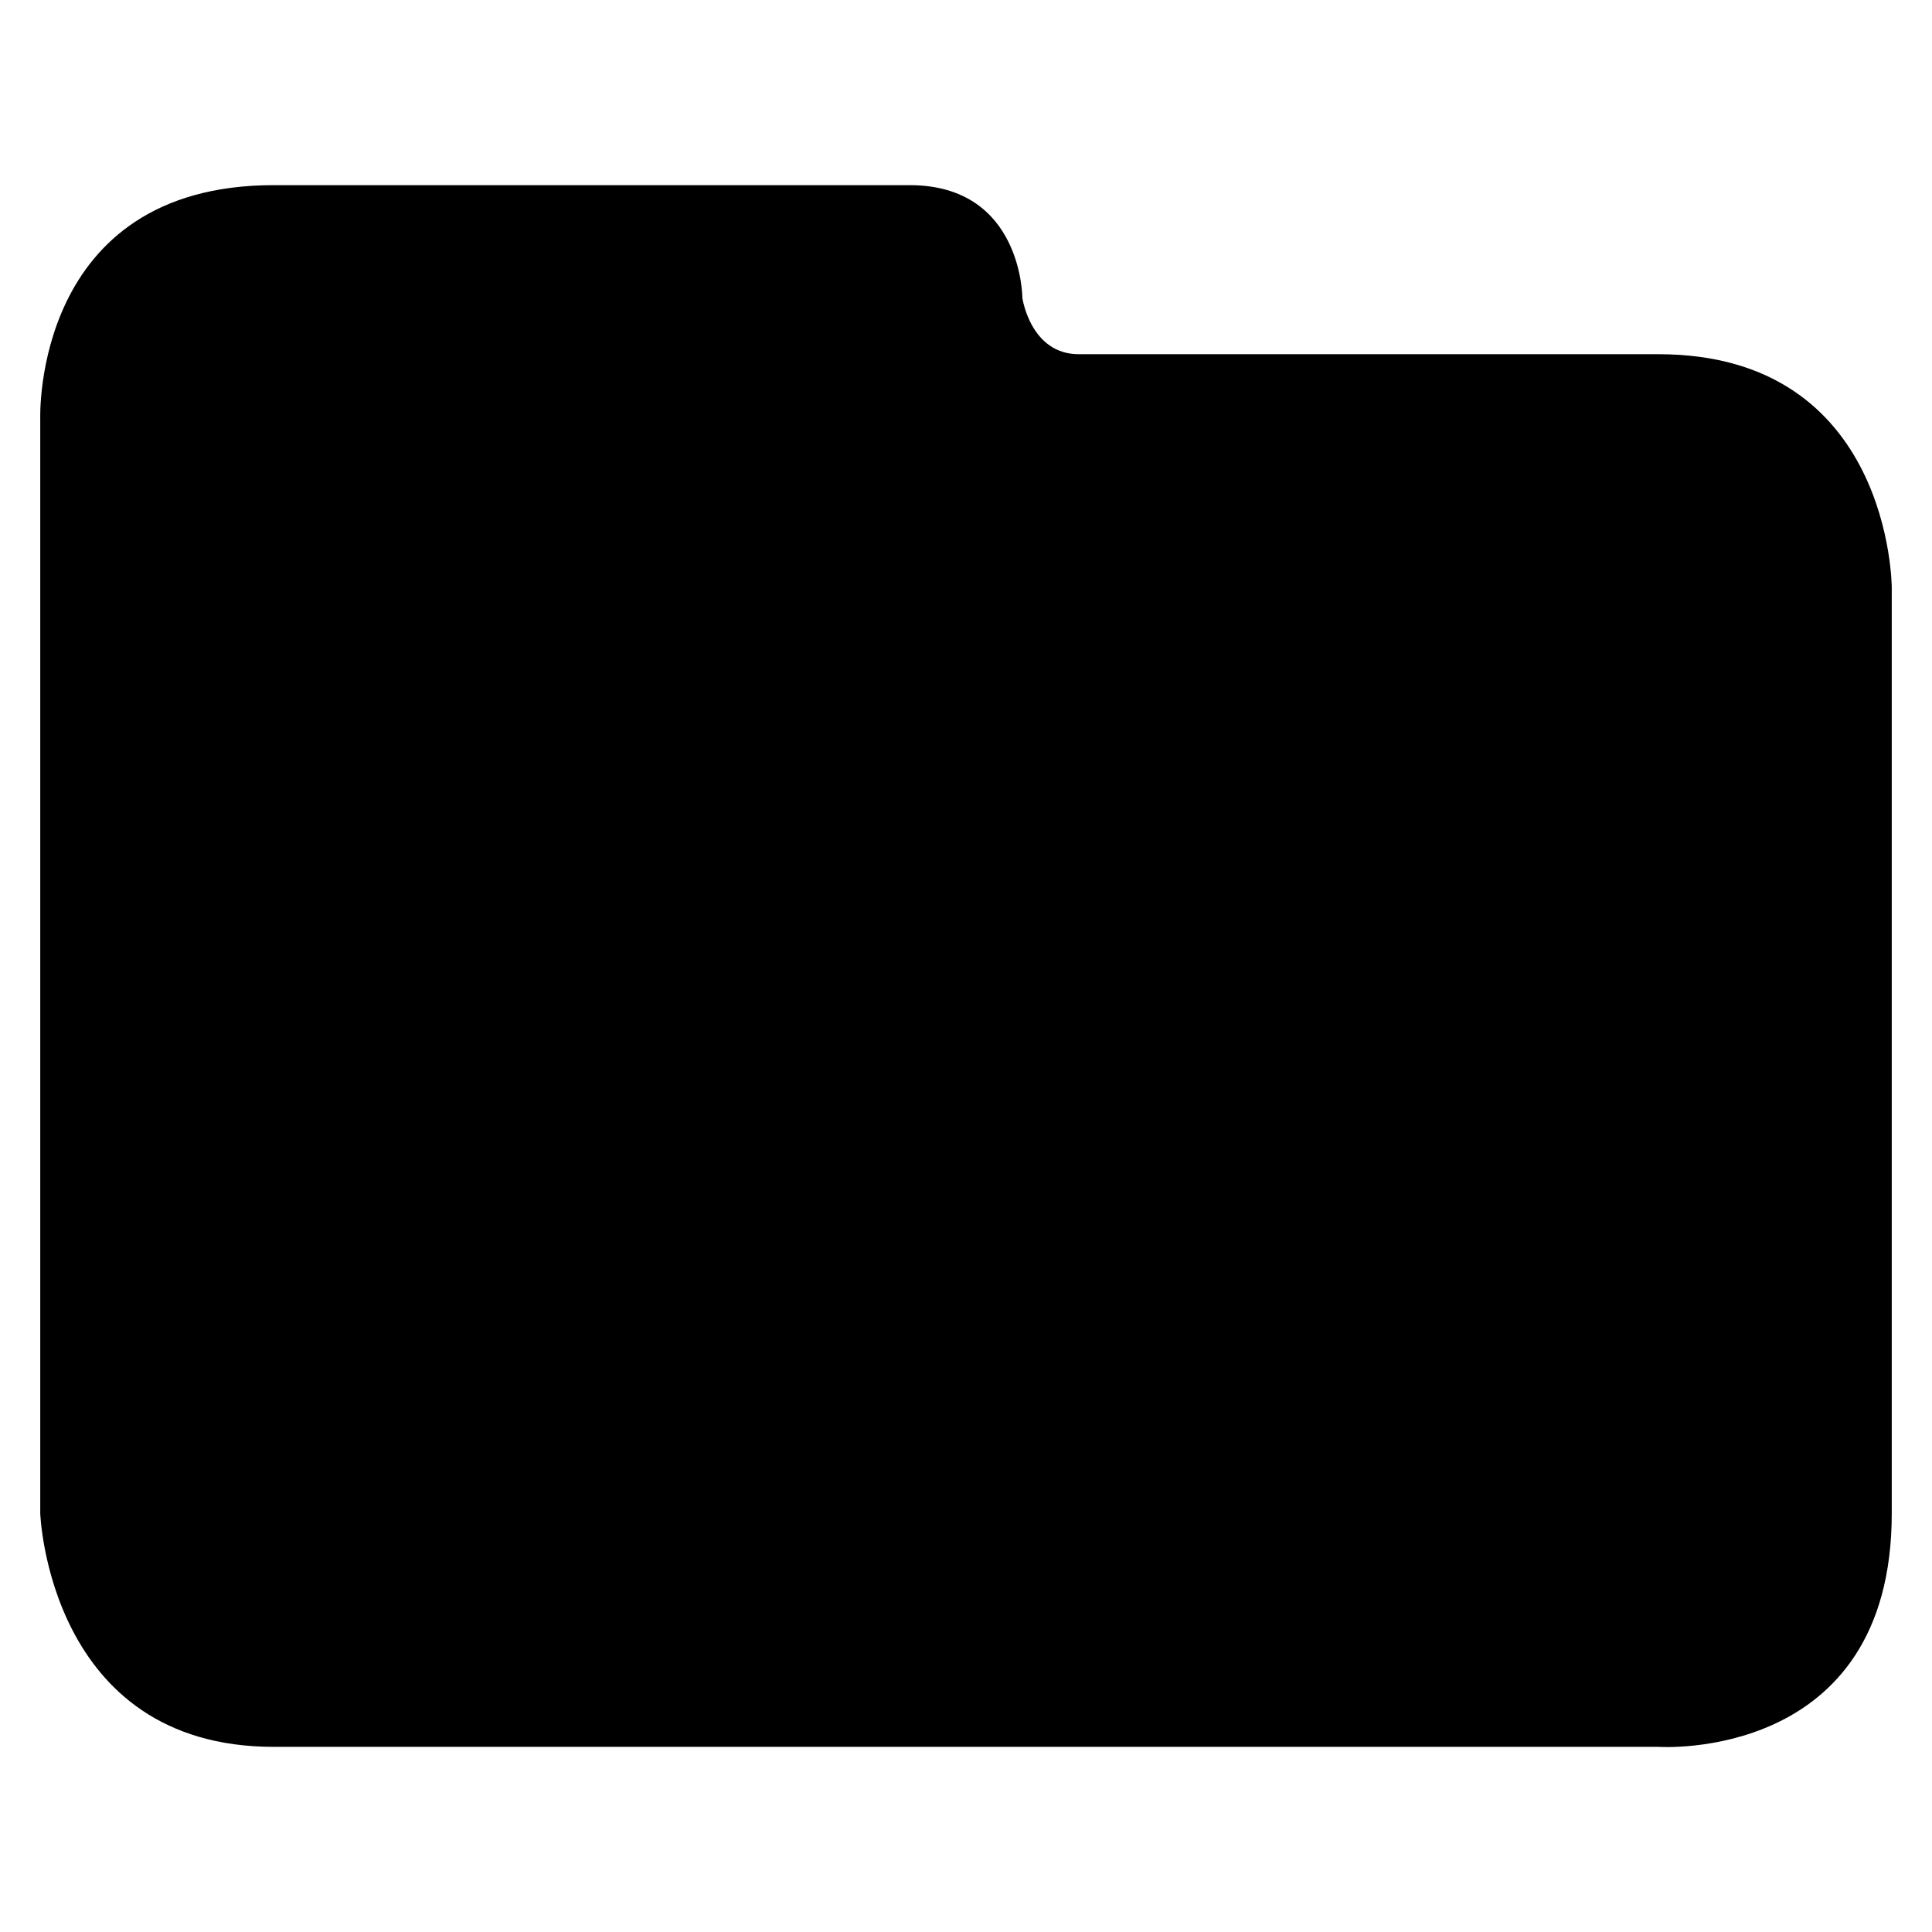
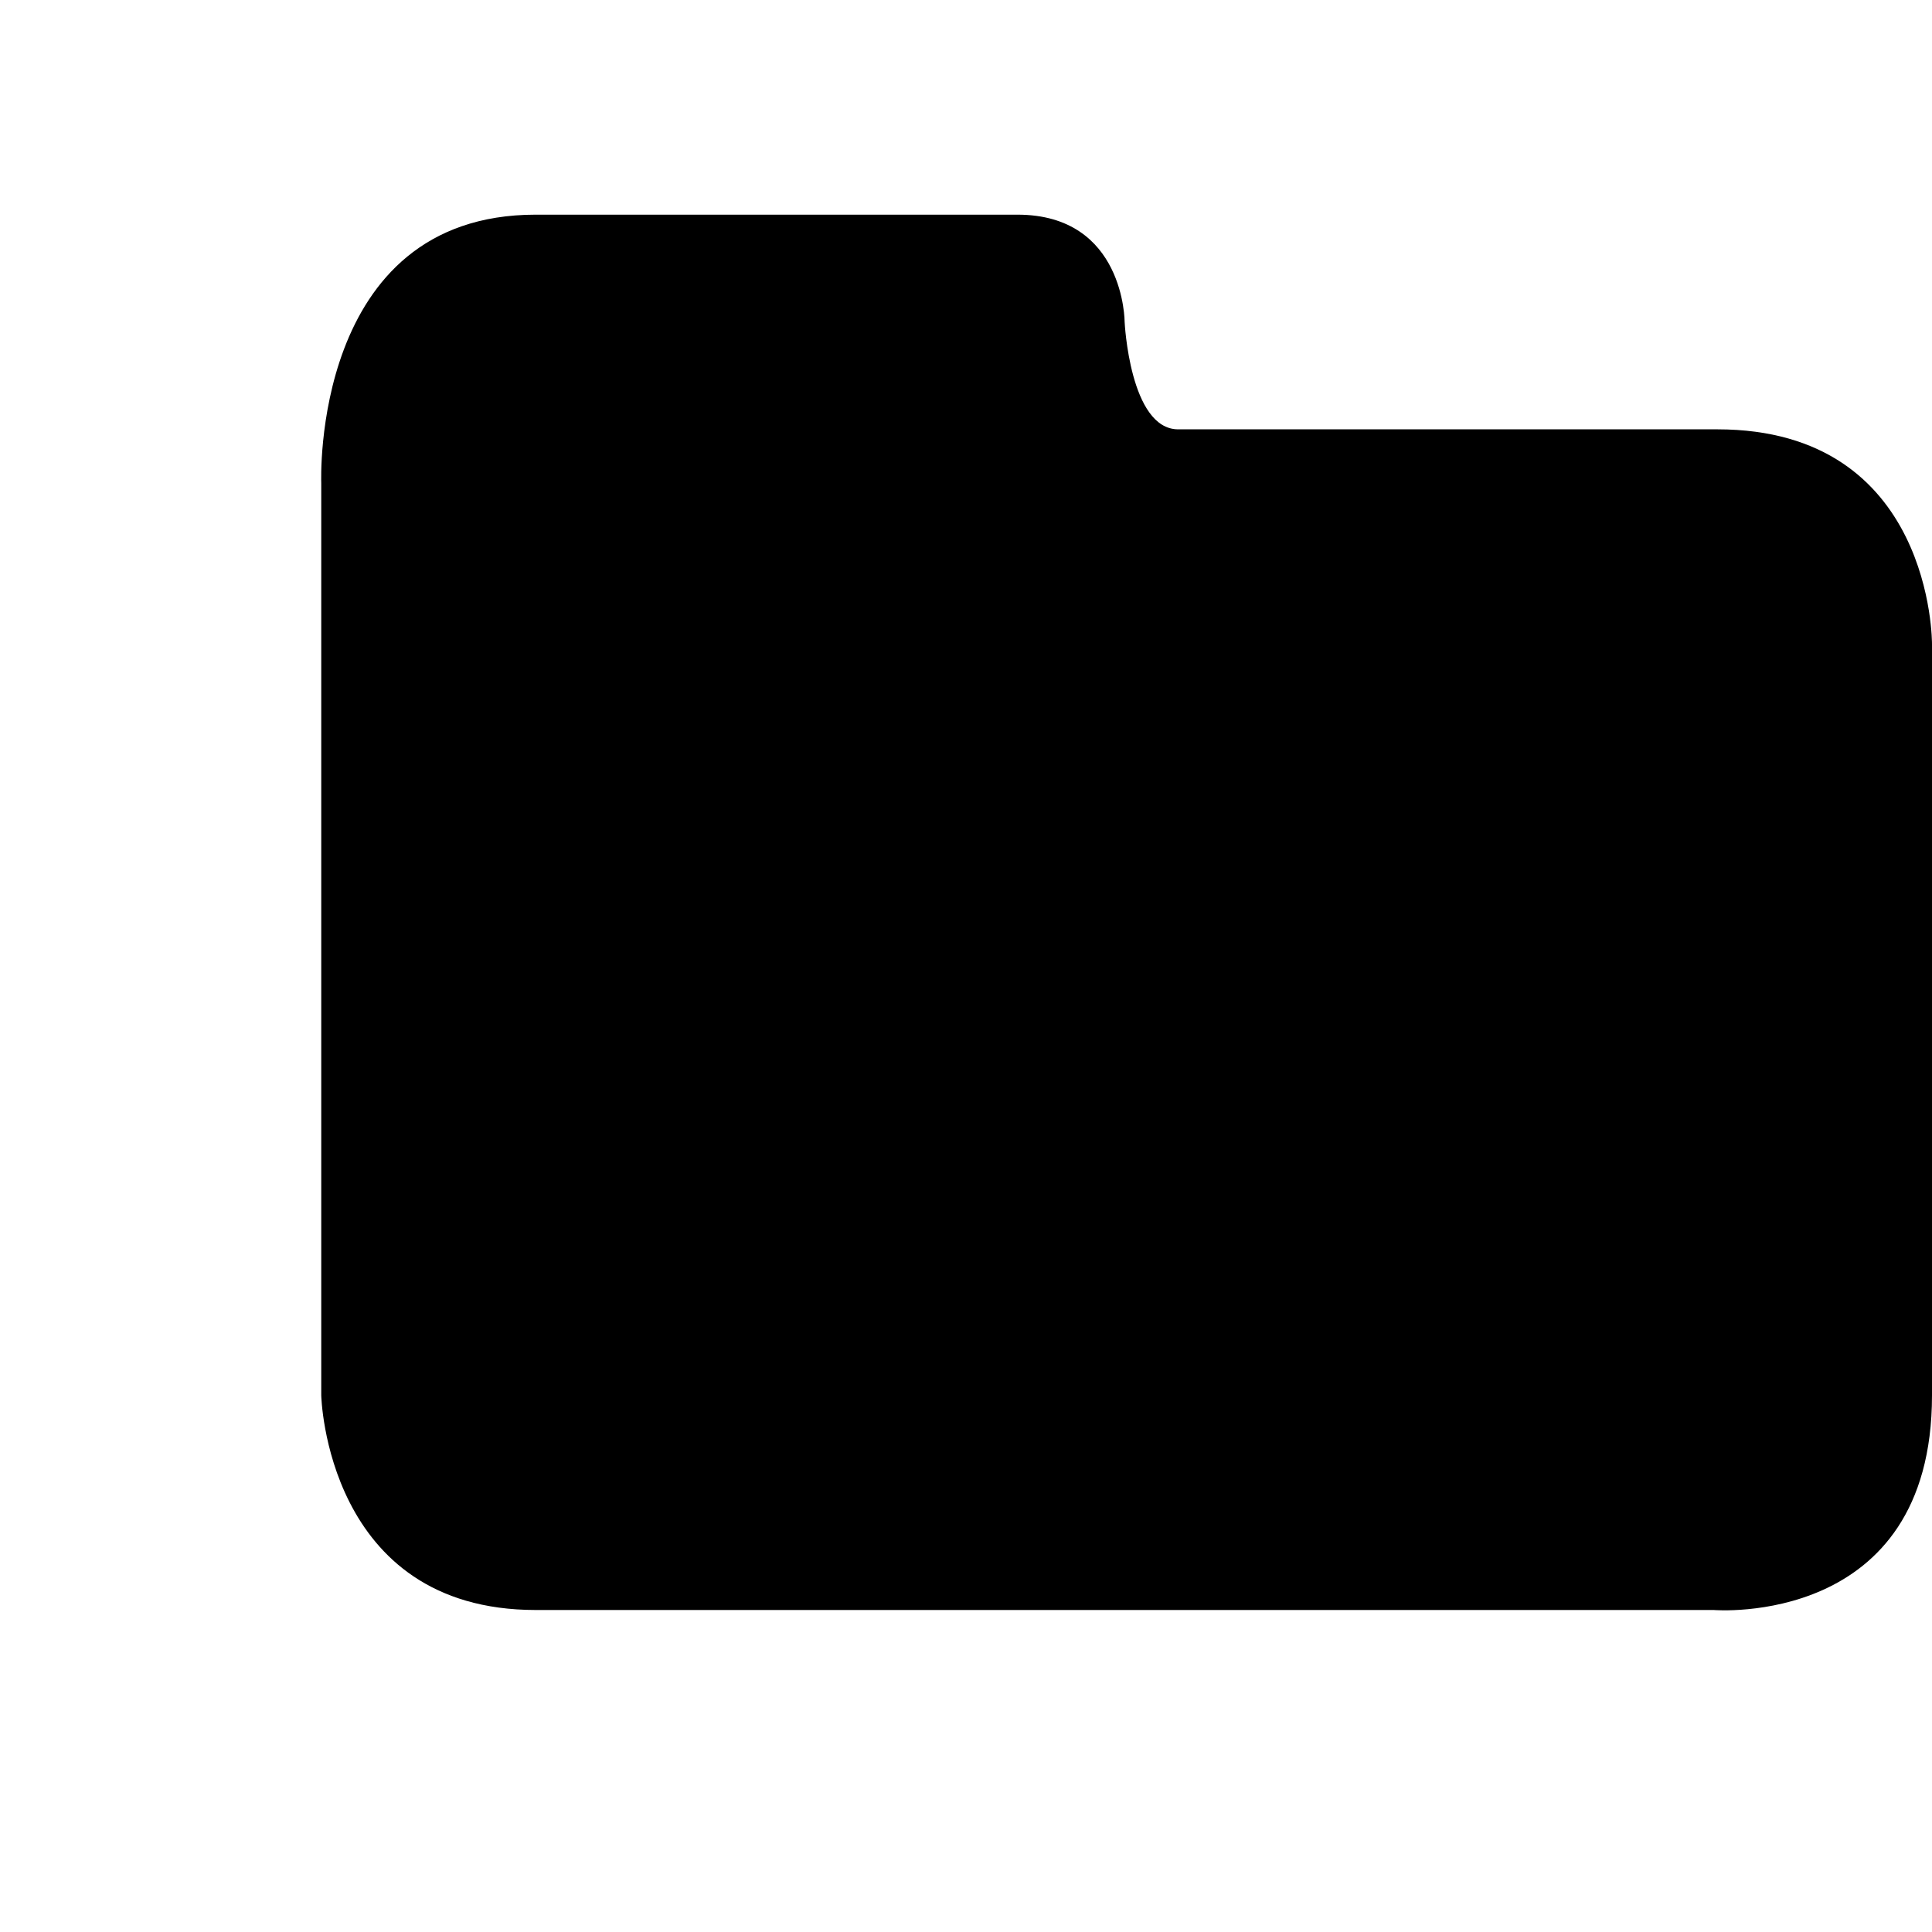
- <svg xmlns="http://www.w3.org/2000/svg" version="1.1" id="layer-7-collapsed" x="0px" y="0px" viewBox="0 0 24 24" style="enable-background:new 0 0 24 24;" xml:space="preserve">
-   <path stroke="none" d="M3.4,21.7c-2.8,0-2.9-2.9-2.9-2.9V5.2c0,0-0.1-2.9,2.9-2.9h7.9c1.4,0,1.4,1.4,1.4,1.4s0.1,0.7,0.7,0.7  l7.2,0c2.9,0,2.9,2.9,2.9,2.9v11.5c0,3.1-2.9,2.9-2.9,2.9H3.4z" />
+ <svg xmlns="http://www.w3.org/2000/svg" id="layer-7-collapsed" preserveAspectRatio="xMidYMid" width="100%" height="100%" viewBox="0 0 18 18">
+   <path d="M4.991,15.000 C3.036,15.000 2.993,13.000 2.993,13.000 L2.993,4.500 C2.993,4.500 2.895,2.000 4.991,2.000 L9.479,2.000 C10.479,2.000 10.478,3.000 10.478,3.000 C10.478,3.000 10.526,4.000 10.977,4.000 L16.000,4.000 C18.014,4.000 18.000,6.000 18.000,6.000 L18.000,13.000 C18.000,15.169 15.966,15.000 15.966,15.000 L4.991,15.000 Z" />
</svg>
